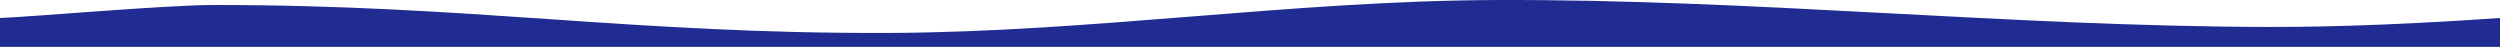
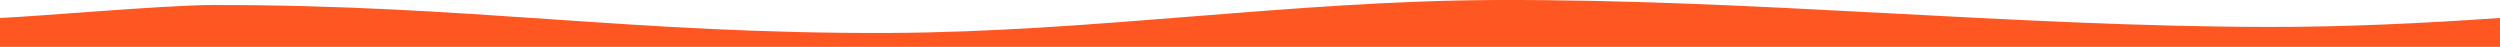
- <svg xmlns="http://www.w3.org/2000/svg" width="1920" height="36" viewBox="0 0 1920 36">
-   <path id="패스_19702" data-name="패스 19702" d="M401.067,276.573h1920v-22.2c-58.133,4.037-119.441,7-178,6.894-198.365-.376-395.642-21.5-594-20.673-155.936.656-309.064,24.59-465,25.268-197.457.855-322.541-21.733-520-21.439-35.807.054-136.092,8.886-163,9.954Z" transform="translate(-401.066 -240.572)" fill="#212c92" fill-rule="evenodd" />
+ <svg xmlns="http://www.w3.org/2000/svg" id="_레이어_1" data-name="레이어_1" version="1.1" viewBox="0 0 1920 36">
+   <defs>
+     <style>
+       .st0 {
+         fill: #ff5722;
+         fill-rule: evenodd;
+       }
+     </style>
+   </defs>
+   <path id="_패스_19702" data-name="패스_19702" class="st0" d="M0,36h1920V13.8c-58.13,4.04-119.44,7-178,6.89C1543.64,20.32,1346.36-.81,1148,.02c-155.94.66-309.06,24.59-465,25.27C485.54,26.14,360.46,3.56,163,3.85,127.19,3.9,26.91,12.74,0,13.8v22.2Z" />
</svg>
